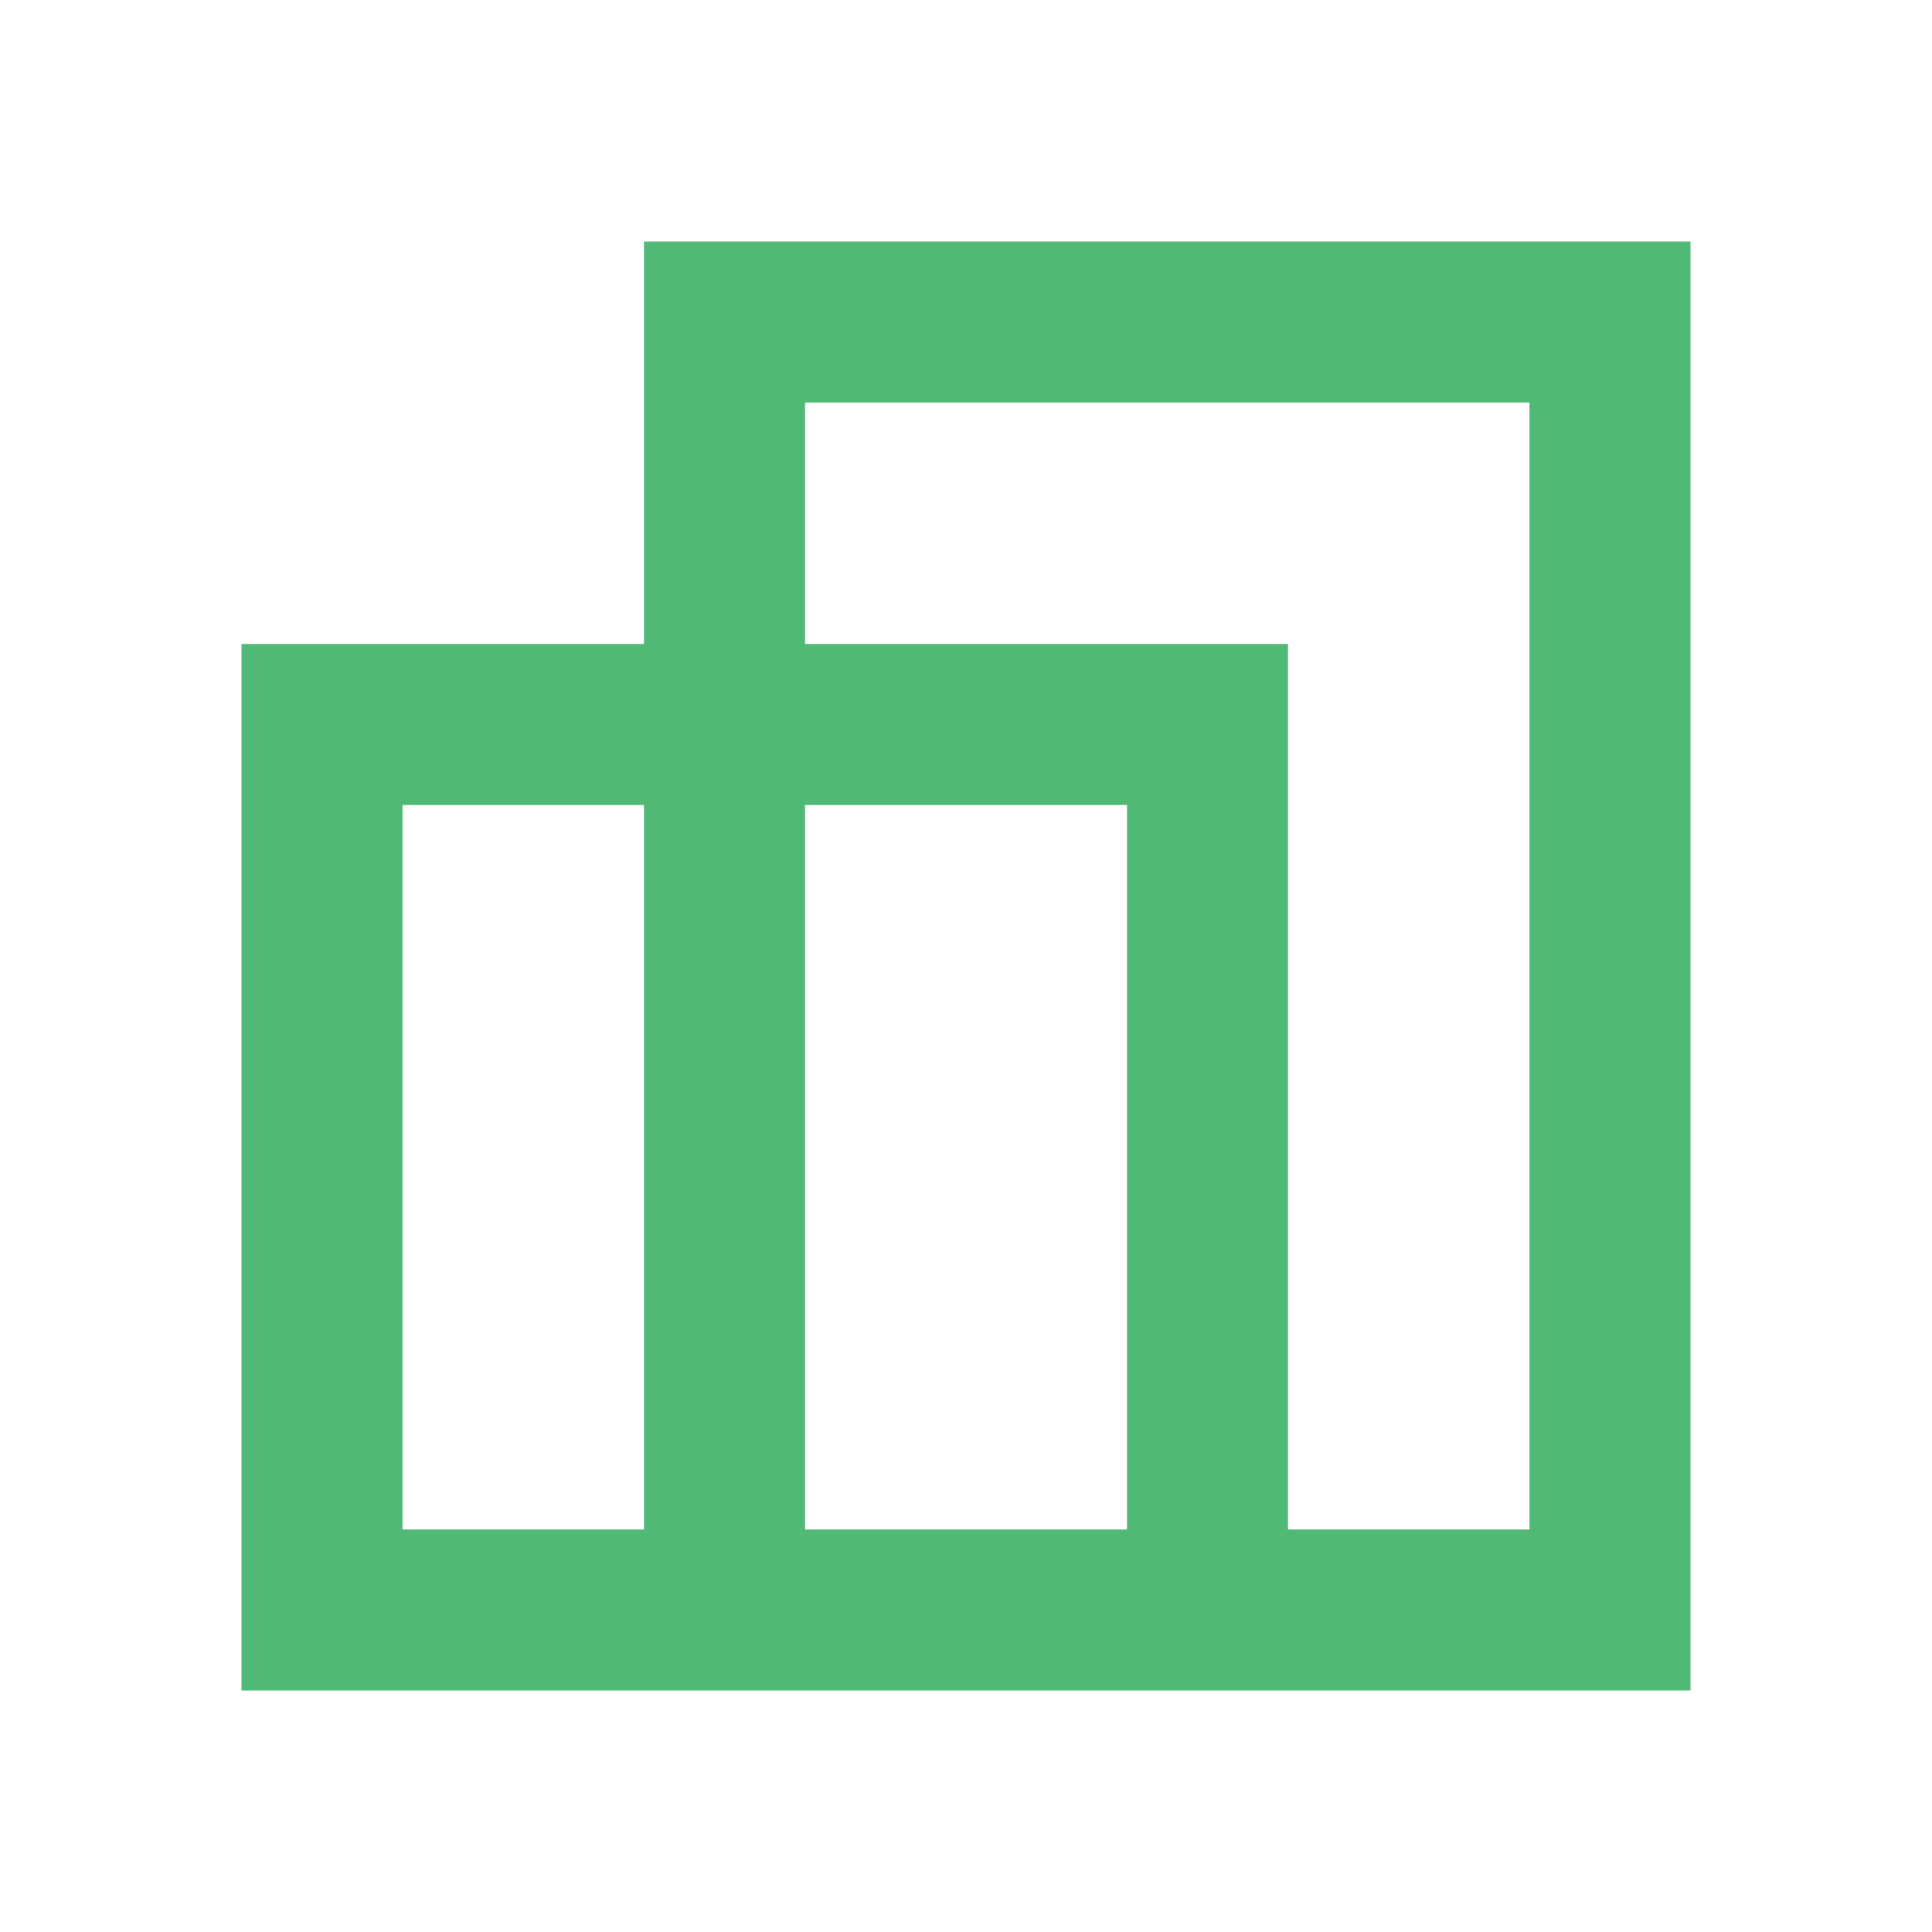
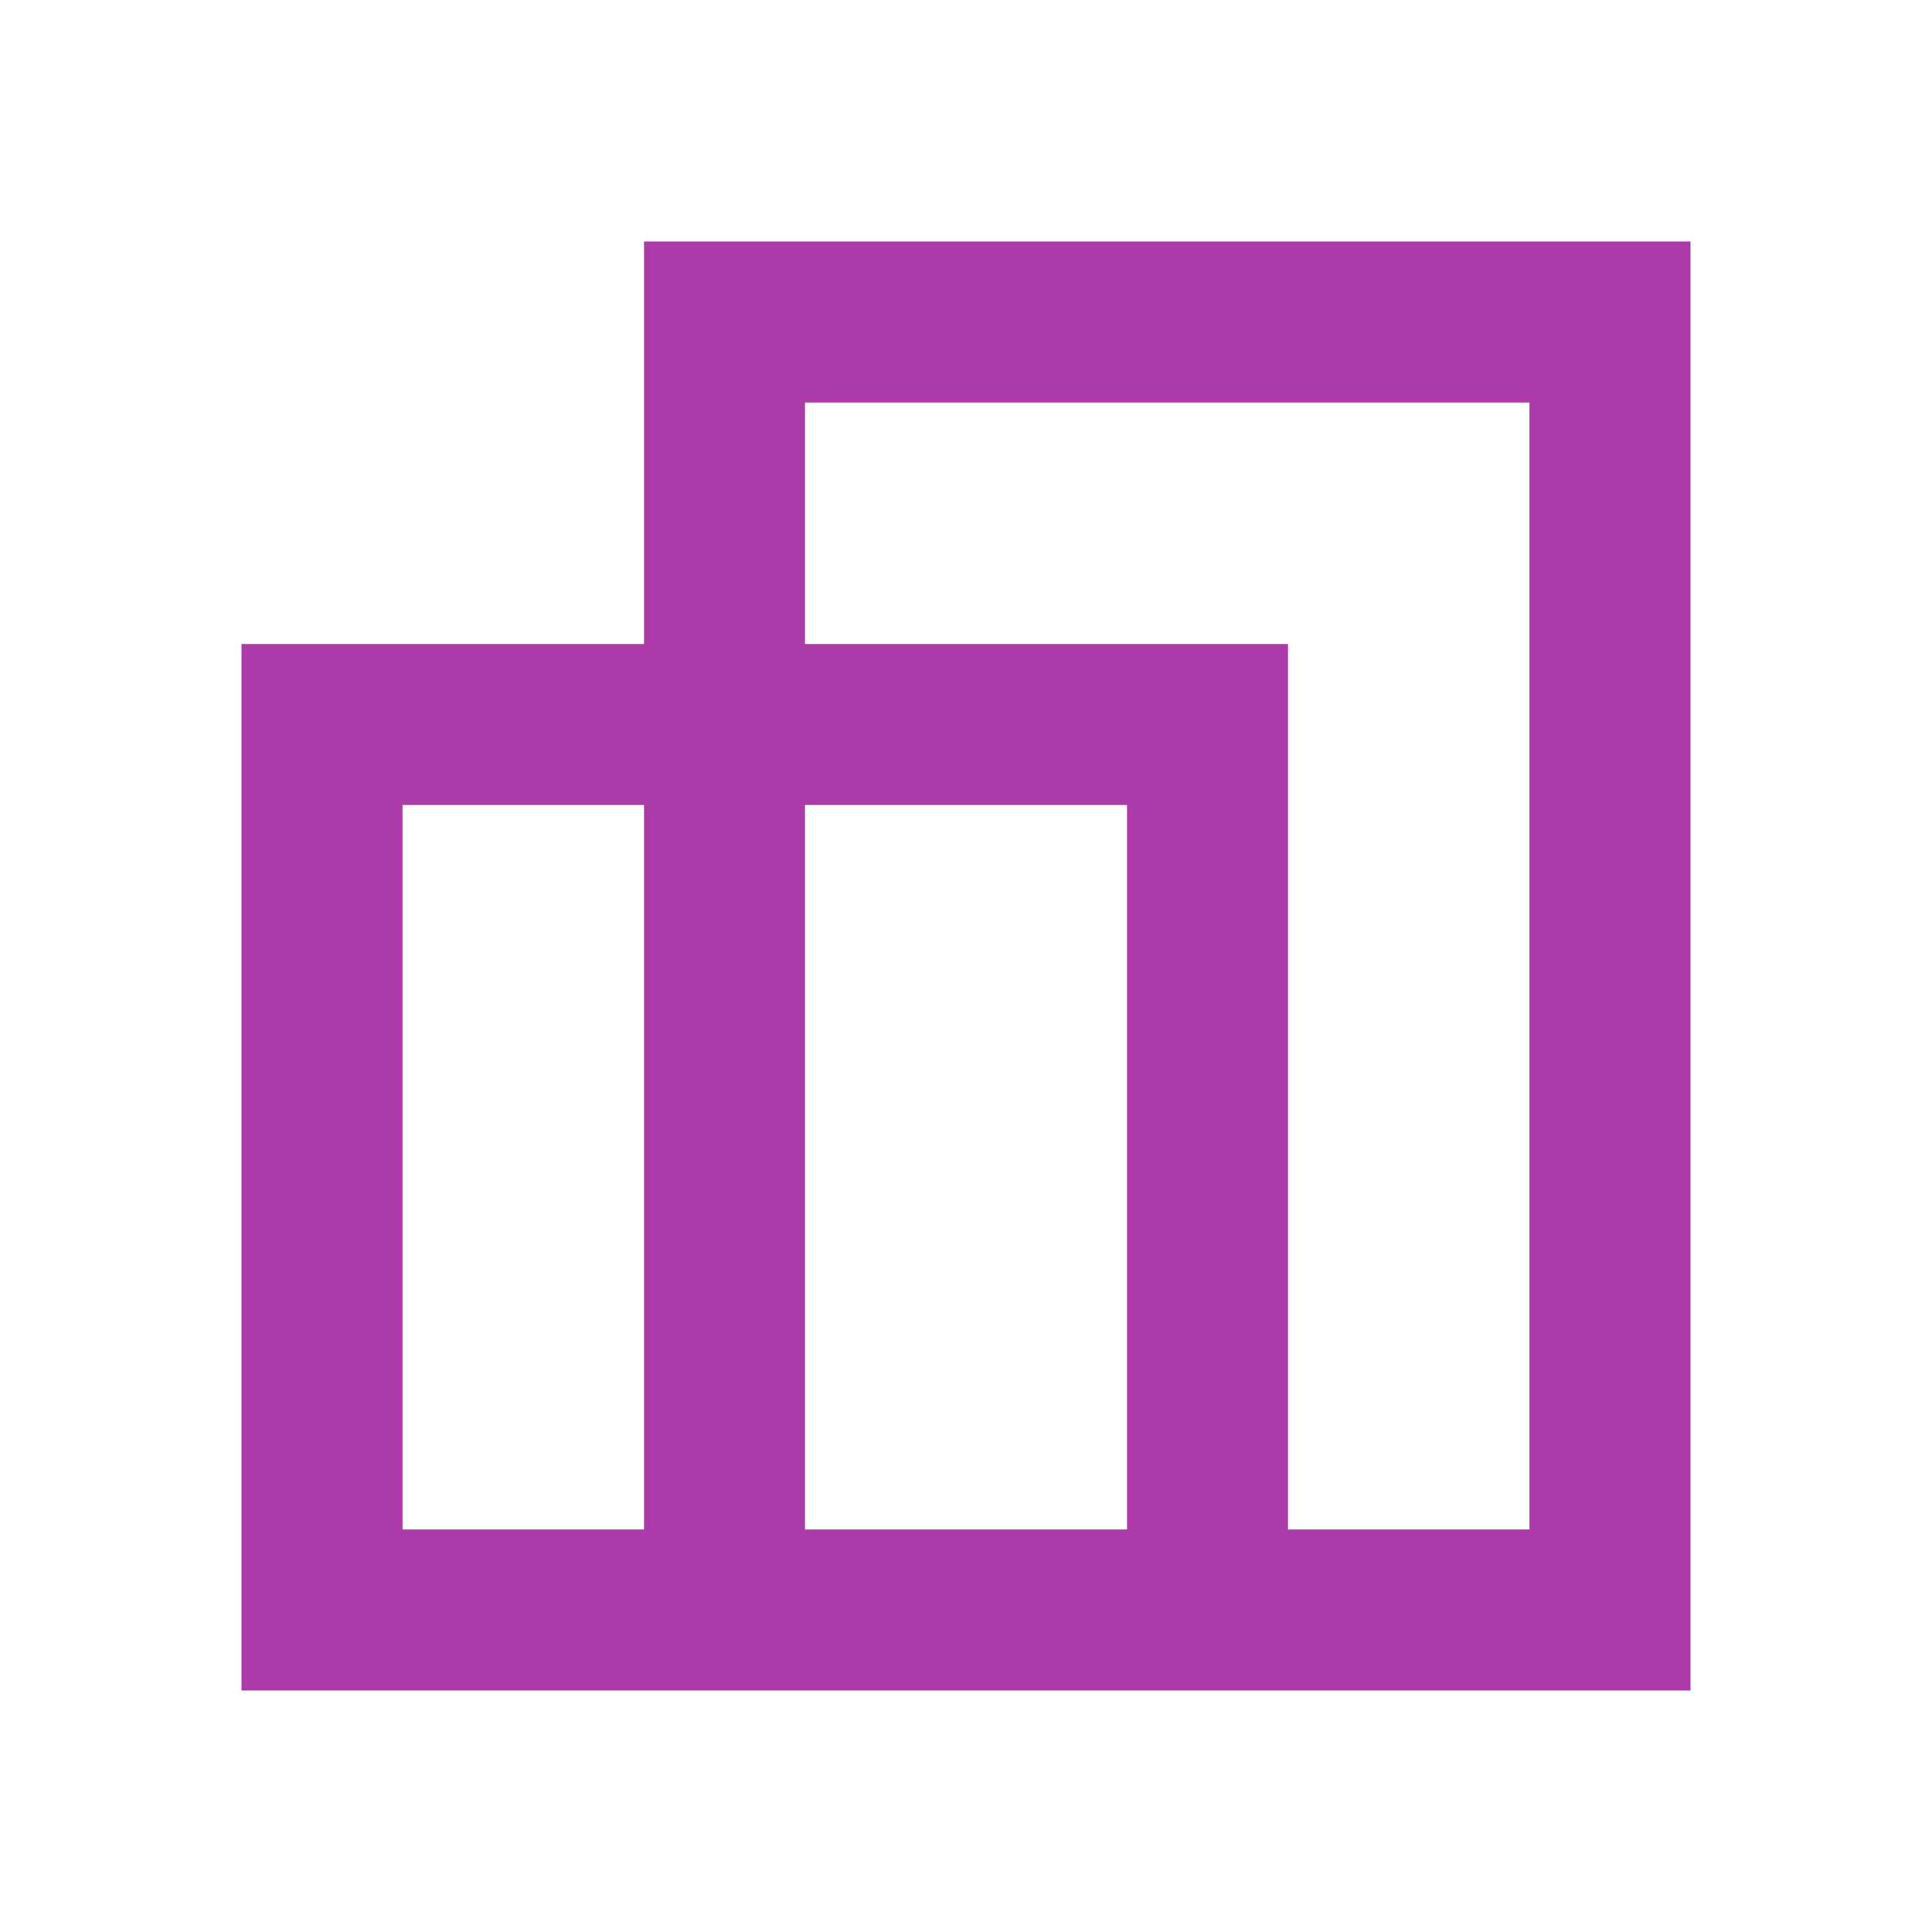
<svg xmlns="http://www.w3.org/2000/svg" height="50" viewBox="0 -960 960 960" width="50">
-   <path fill="#50b975" d="M120-120v-520h200v-200h520v720H120Zm520-80h120v-560H400v120h240v440Zm-240 0h160v-360H400v360Zm-200 0h120v-360H200v360Zm440-440v80-80Zm-320 80Zm240 0Zm80-80Z" />
+   <path fill="#ac3aa9" d="M120-120v-520h200v-200h520v720H120Zm520-80h120v-560H400v120h240v440Zm-240 0h160v-360H400v360Zm-200 0h120v-360H200v360Zm440-440v80-80Zm-320 80Zm240 0Zm80-80Z" />
</svg>
